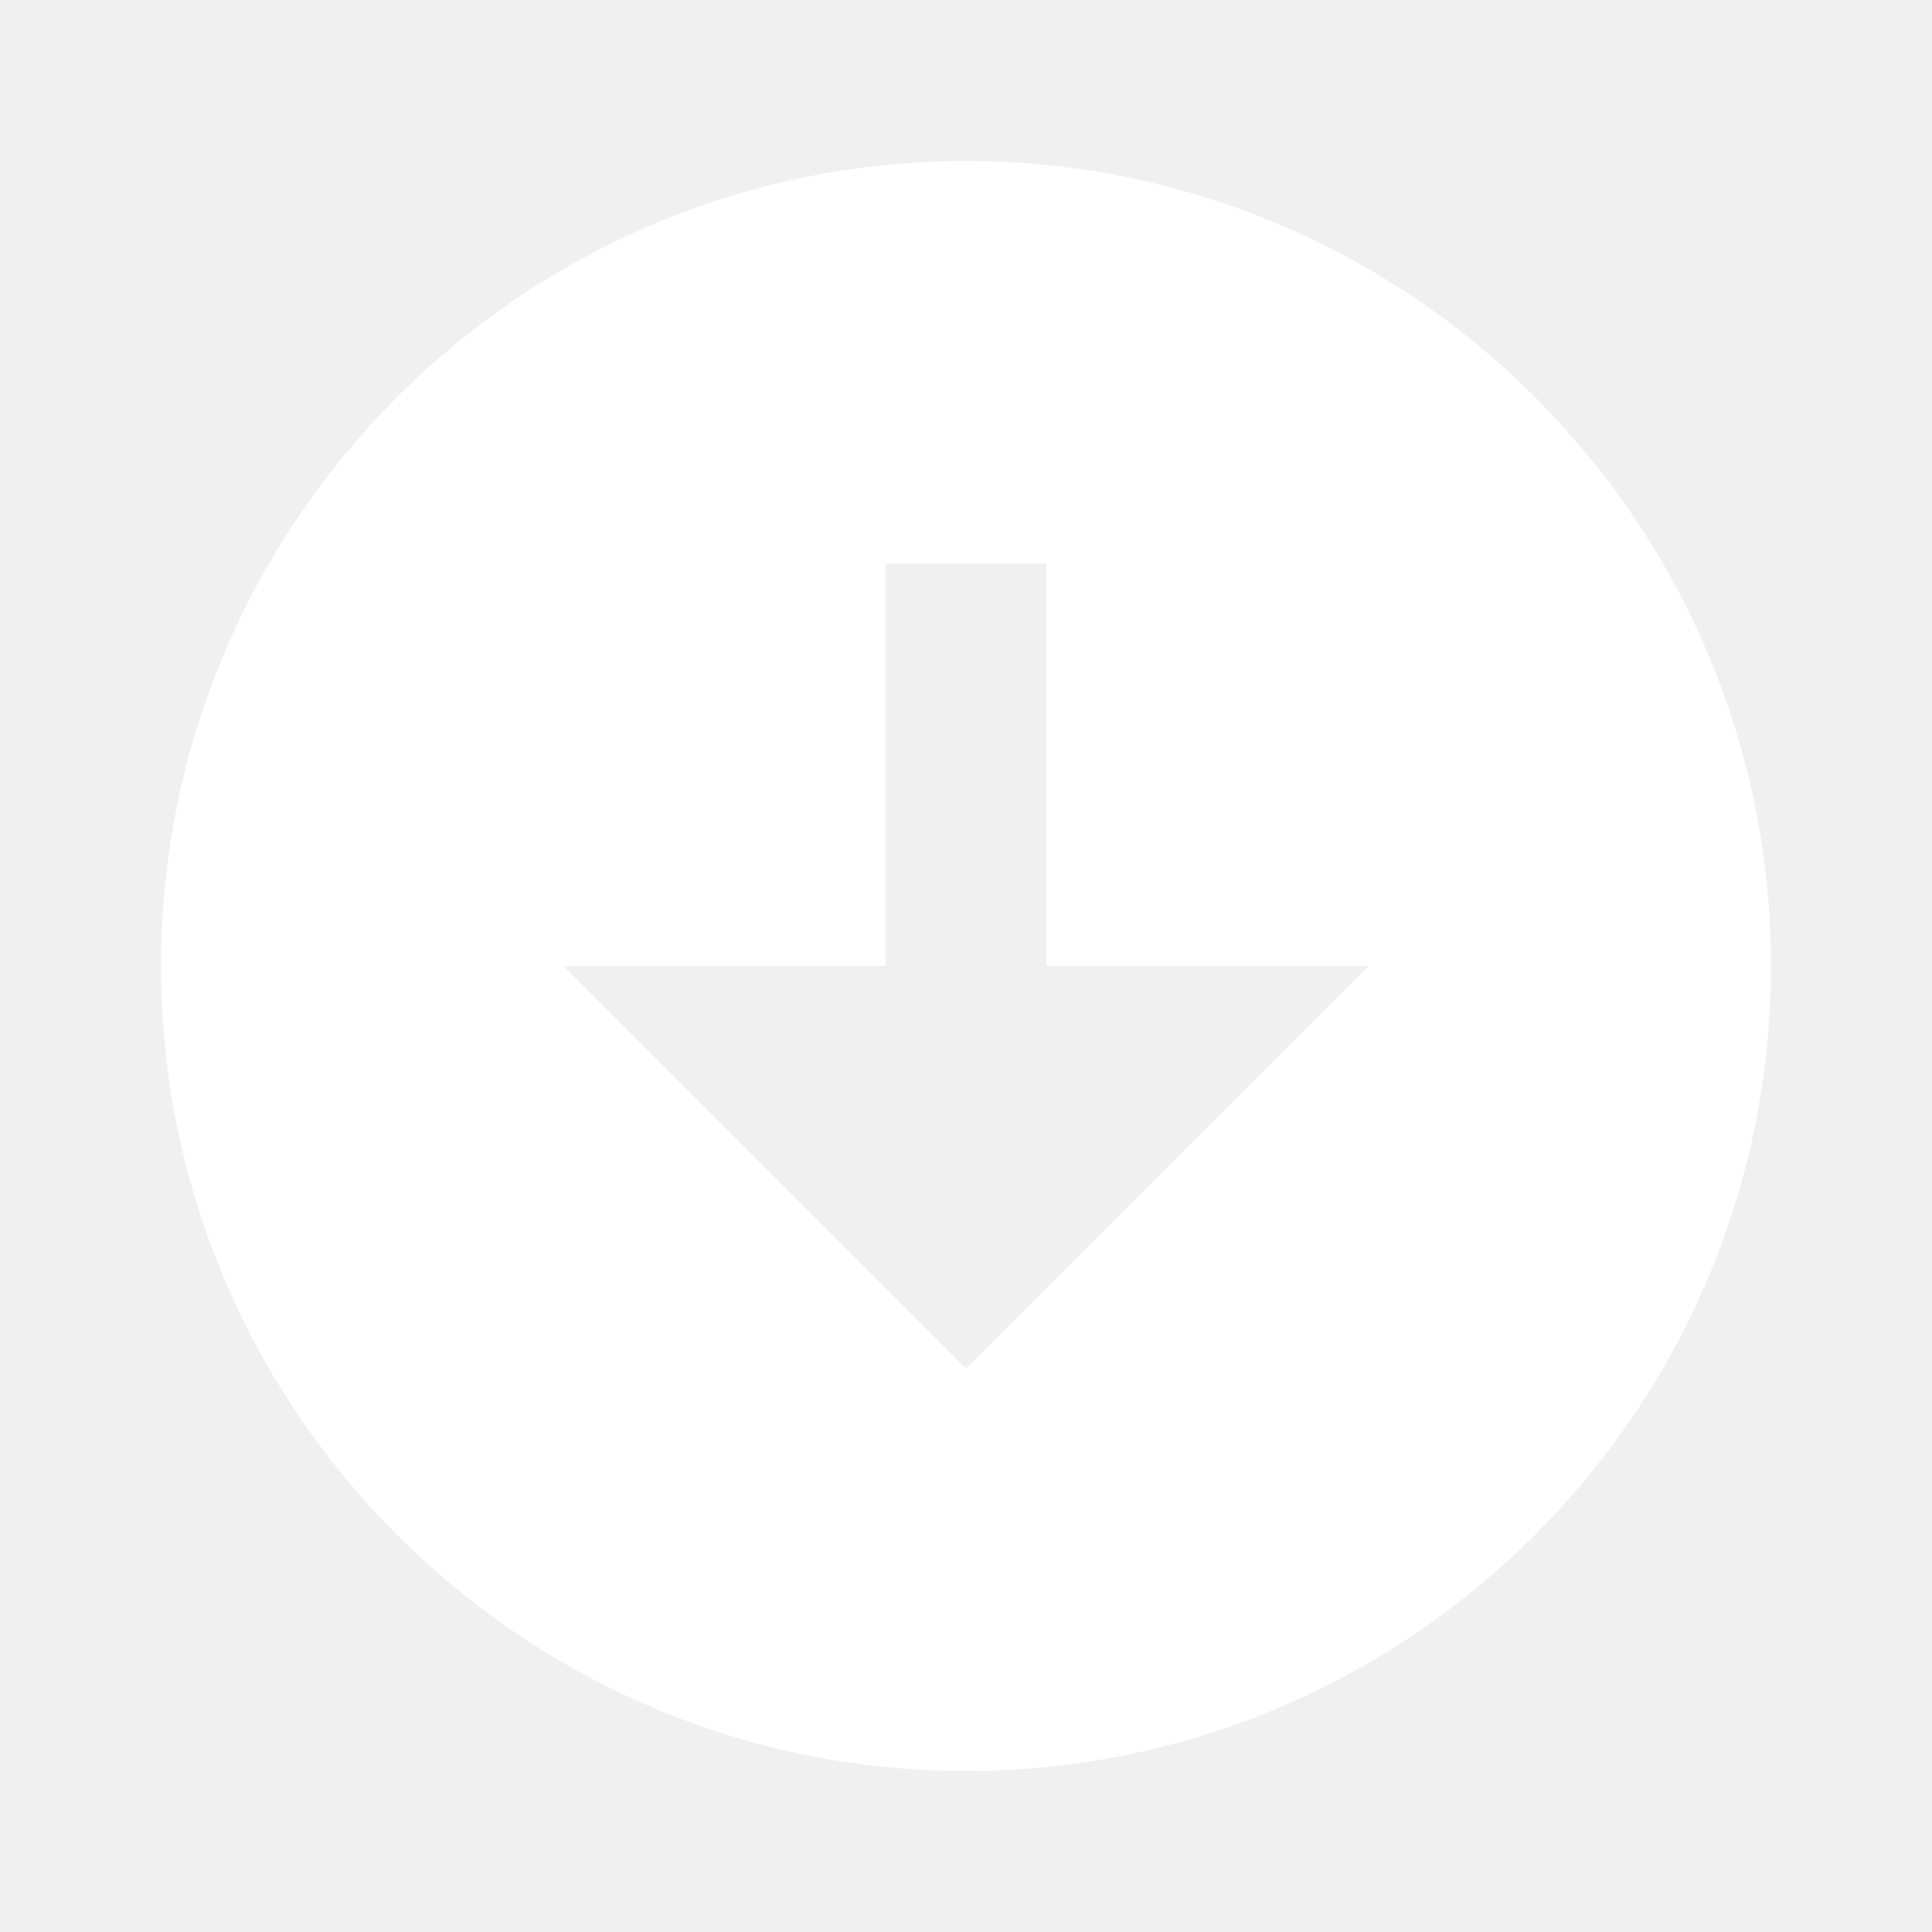
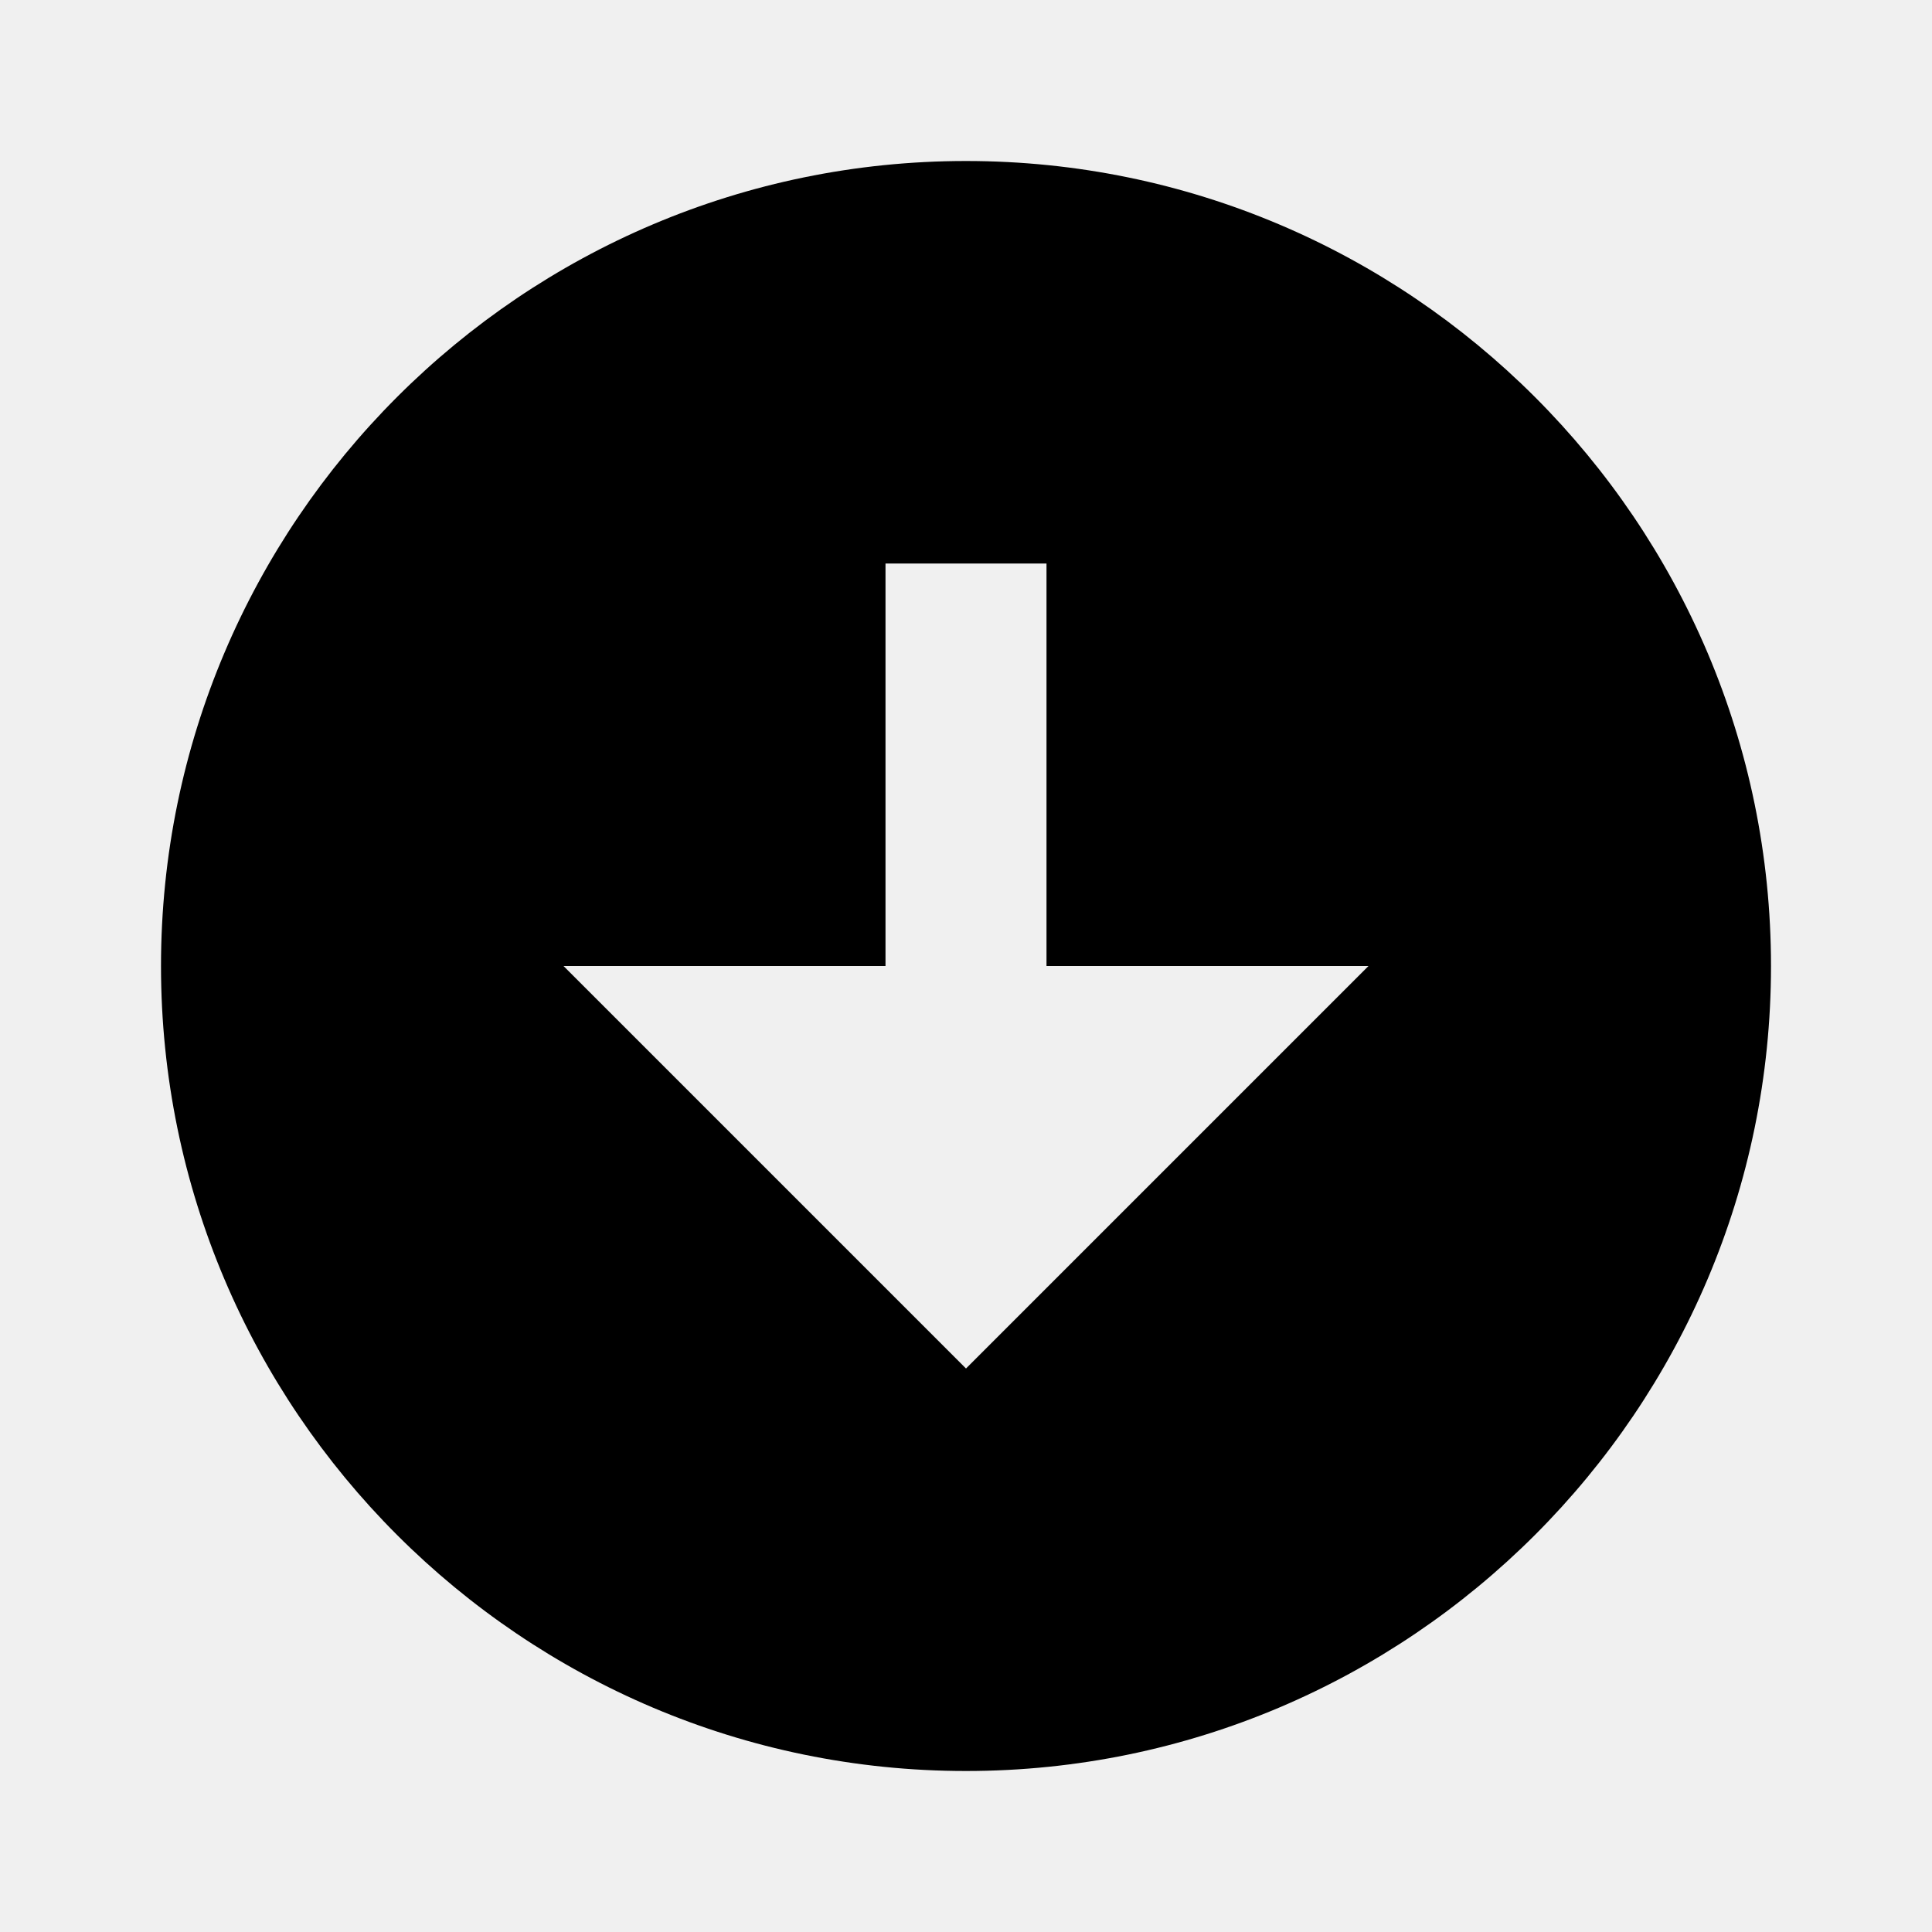
- <svg xmlns="http://www.w3.org/2000/svg" width="24" height="24" viewBox="0 0 24 24" style="fill: #fff;transform: ;msFilter:;">
+ <svg xmlns="http://www.w3.org/2000/svg" width="24" height="24" viewBox="0 0 24 24" style="fill: rgba(0, 0, 0, 1); transform: ;msFilter:;">
  <path d="M12 2C6.486 2 2 6.486 2 12s4.486 10 10 10 10-4.486 10-10S17.514 2 12 2zm0 15-5-5h4V7h2v5h4l-5 5z" />
</svg>
